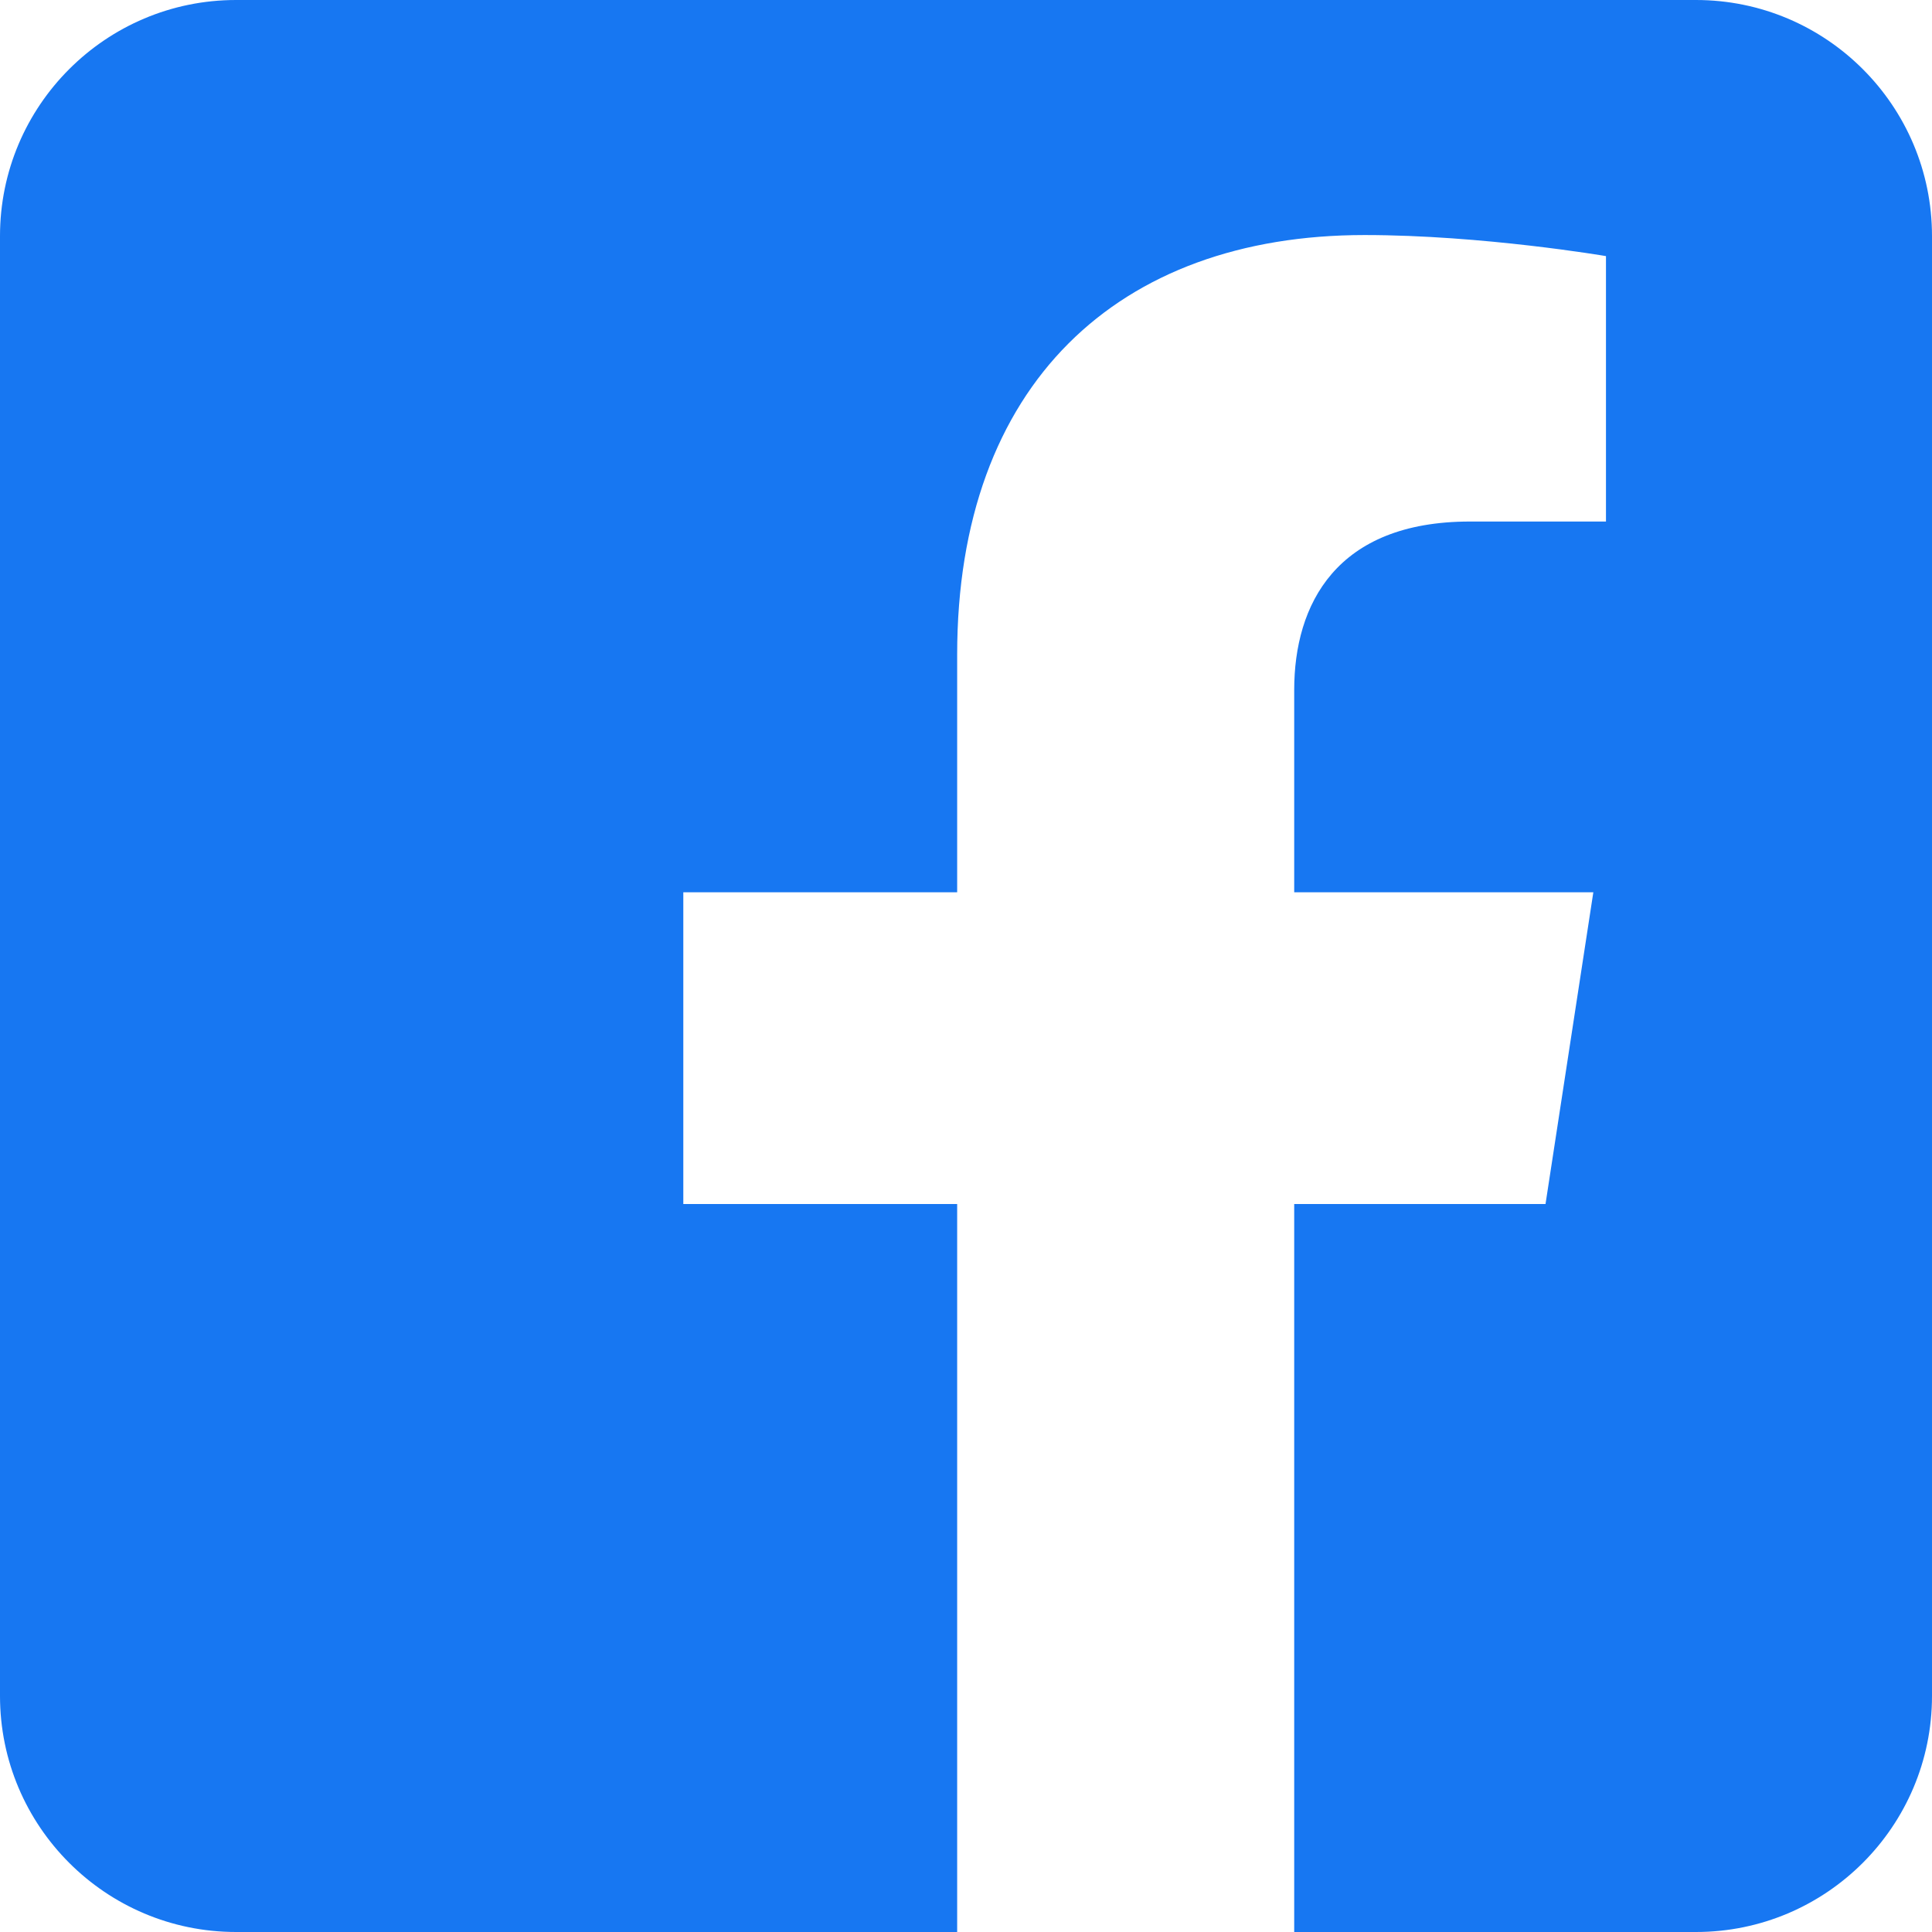
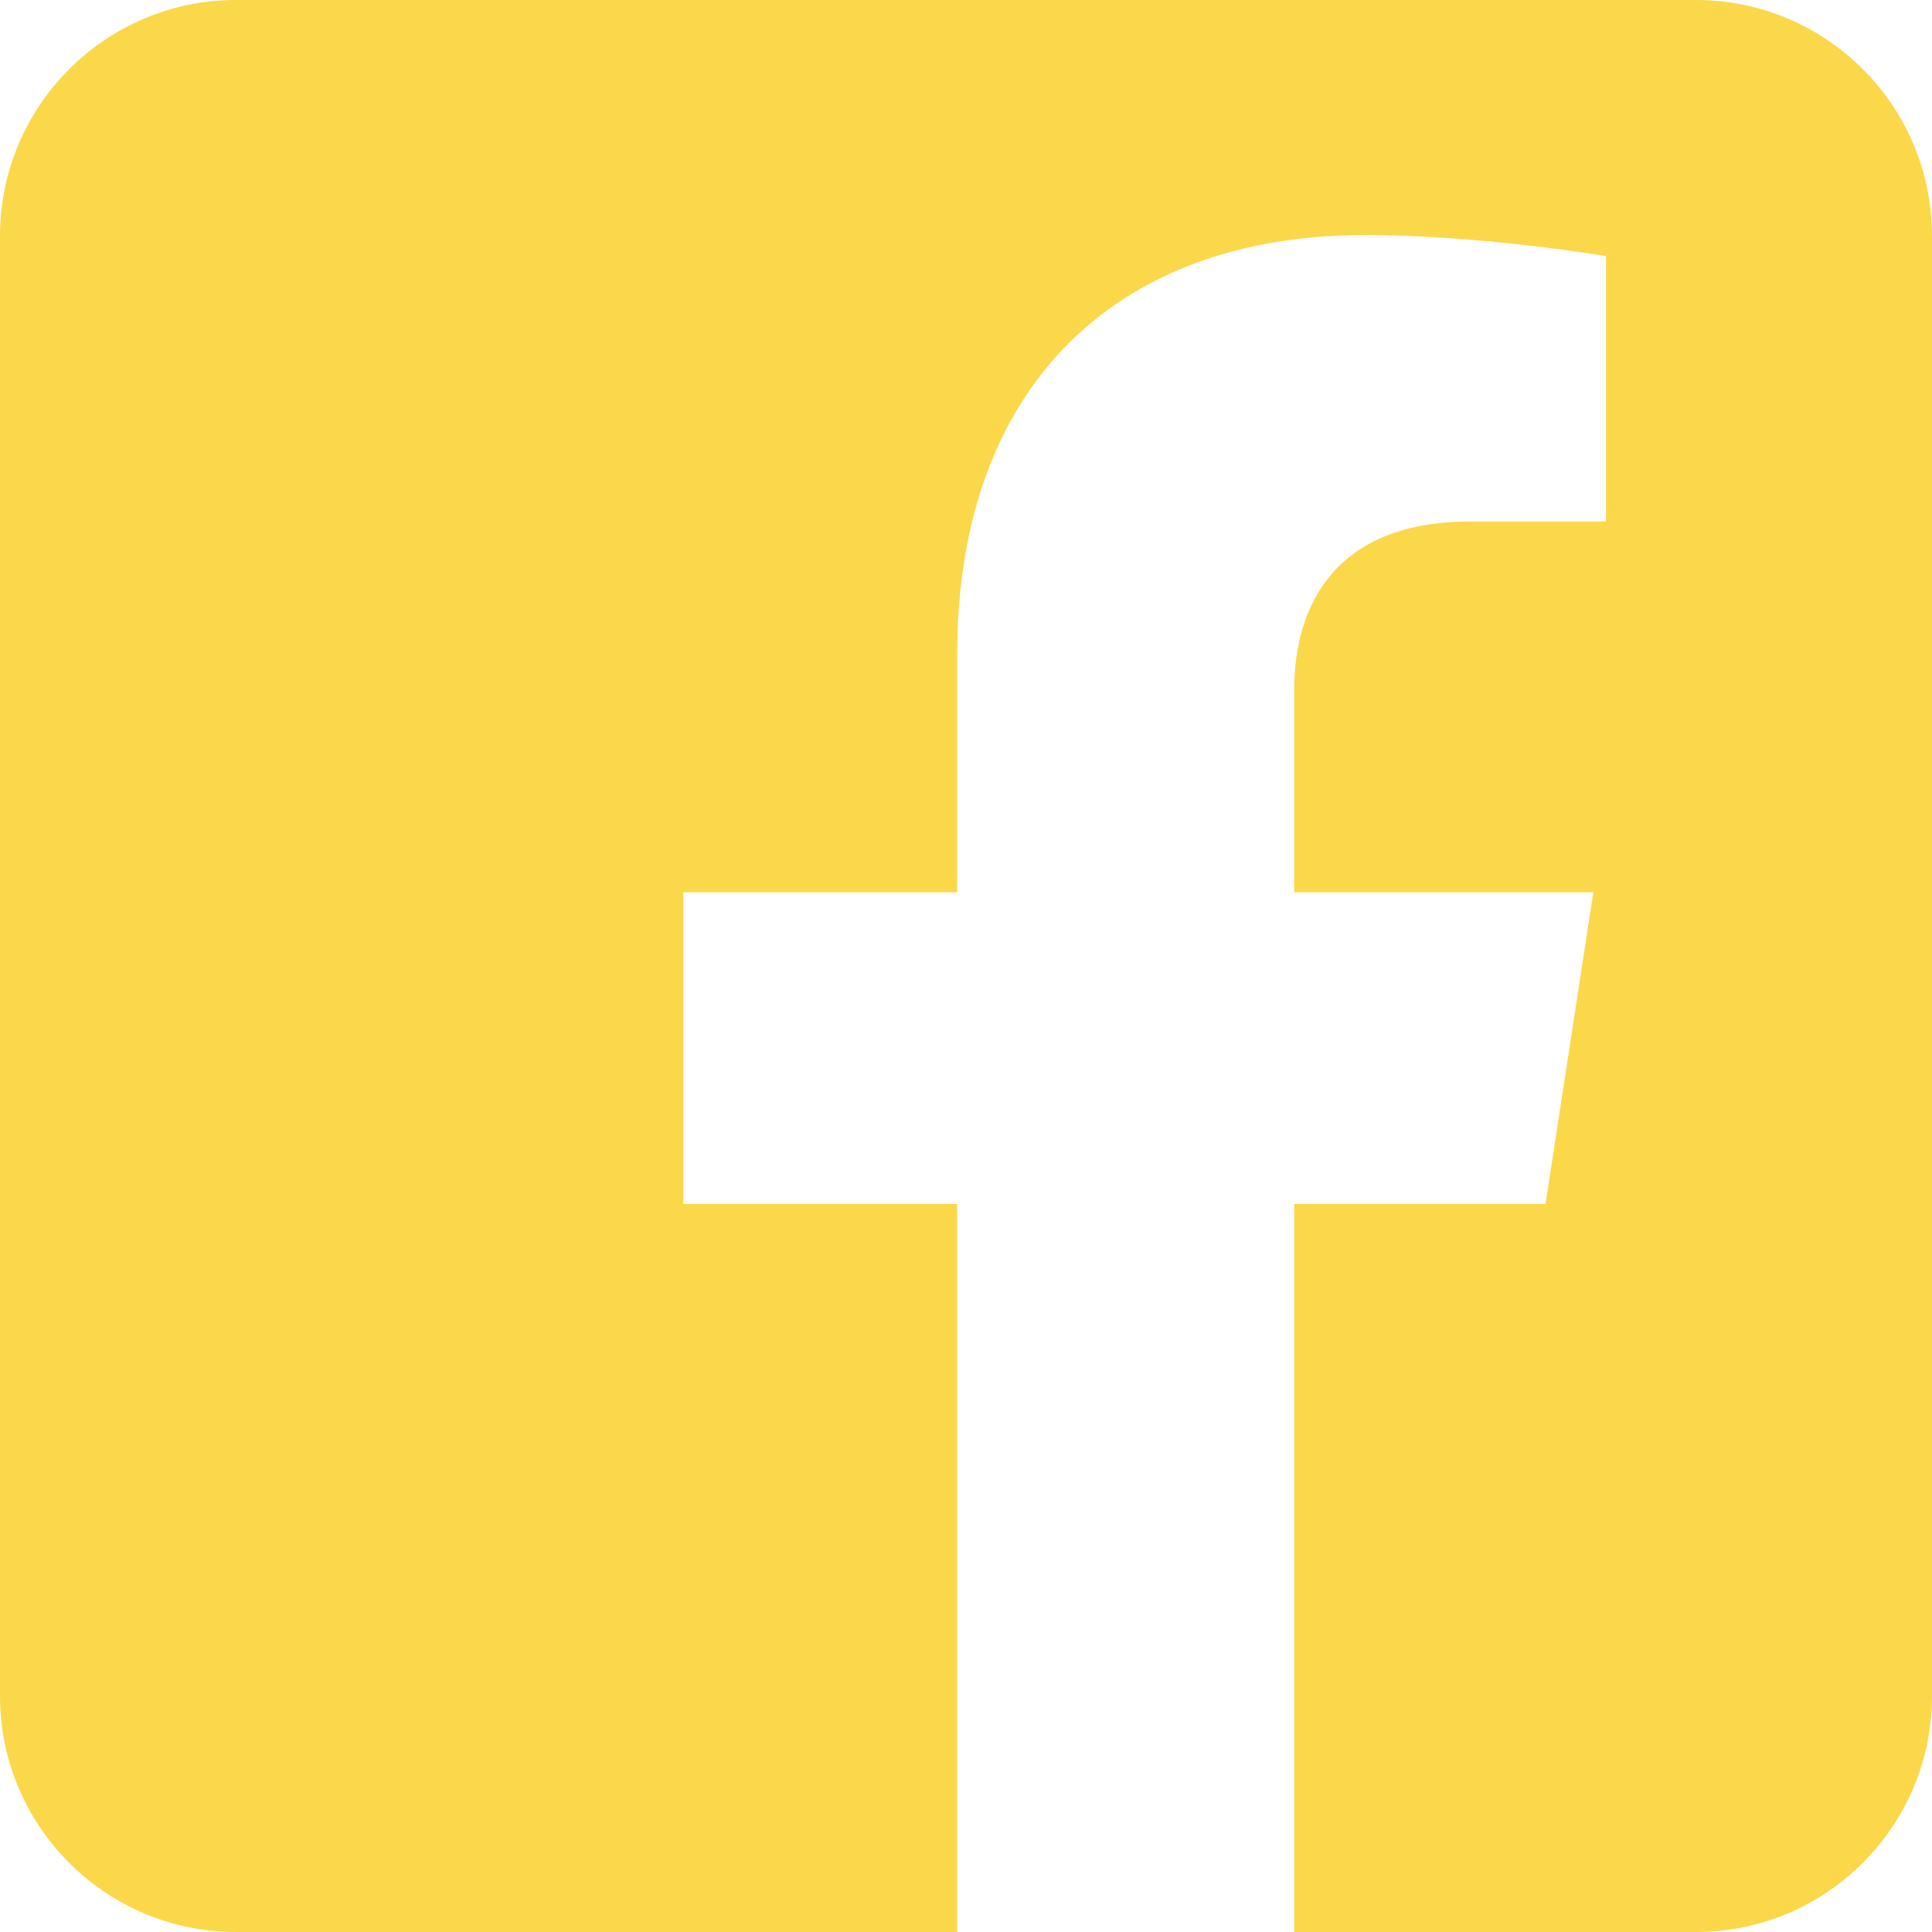
<svg xmlns="http://www.w3.org/2000/svg" height="100%" style="fill-rule:evenodd;clip-rule:evenodd;stroke-linejoin:round;stroke-miterlimit:2;" version="1.1" viewBox="0 0 512 512" width="100%" xml:space="preserve">
-   <path d="M449.446,0c34.525,0 62.554,28.03 62.554,62.554l0,386.892c0,34.524 -28.03,62.554 -62.554,62.554l-106.468,0l0,-192.915l66.6,0l12.672,-82.621l-79.272,0l0,-53.617c0,-22.603 11.073,-44.636 46.58,-44.636l36.042,0l0,-70.34c0,0 -32.71,-5.582 -63.982,-5.582c-65.288,0 -107.96,39.569 -107.96,111.204l0,62.971l-72.573,0l0,82.621l72.573,0l0,192.915l-191.104,0c-34.524,0 -62.554,-28.03 -62.554,-62.554l0,-386.892c0,-34.524 28.029,-62.554 62.554,-62.554l386.892,0Z" style="fill:#1777f2;" />
+   <path d="M449.446,0c34.525,0 62.554,28.03 62.554,62.554l0,386.892c0,34.524 -28.03,62.554 -62.554,62.554l-106.468,0l0,-192.915l66.6,0l12.672,-82.621l-79.272,0l0,-53.617c0,-22.603 11.073,-44.636 46.58,-44.636l36.042,0l0,-70.34c0,0 -32.71,-5.582 -63.982,-5.582c-65.288,0 -107.96,39.569 -107.96,111.204l0,62.971l-72.573,0l0,82.621l72.573,0l0,192.915l-191.104,0c-34.524,0 -62.554,-28.03 -62.554,-62.554l0,-386.892c0,-34.524 28.029,-62.554 62.554,-62.554l386.892,0Z" style="fill:#fbd84a;" />
</svg>
